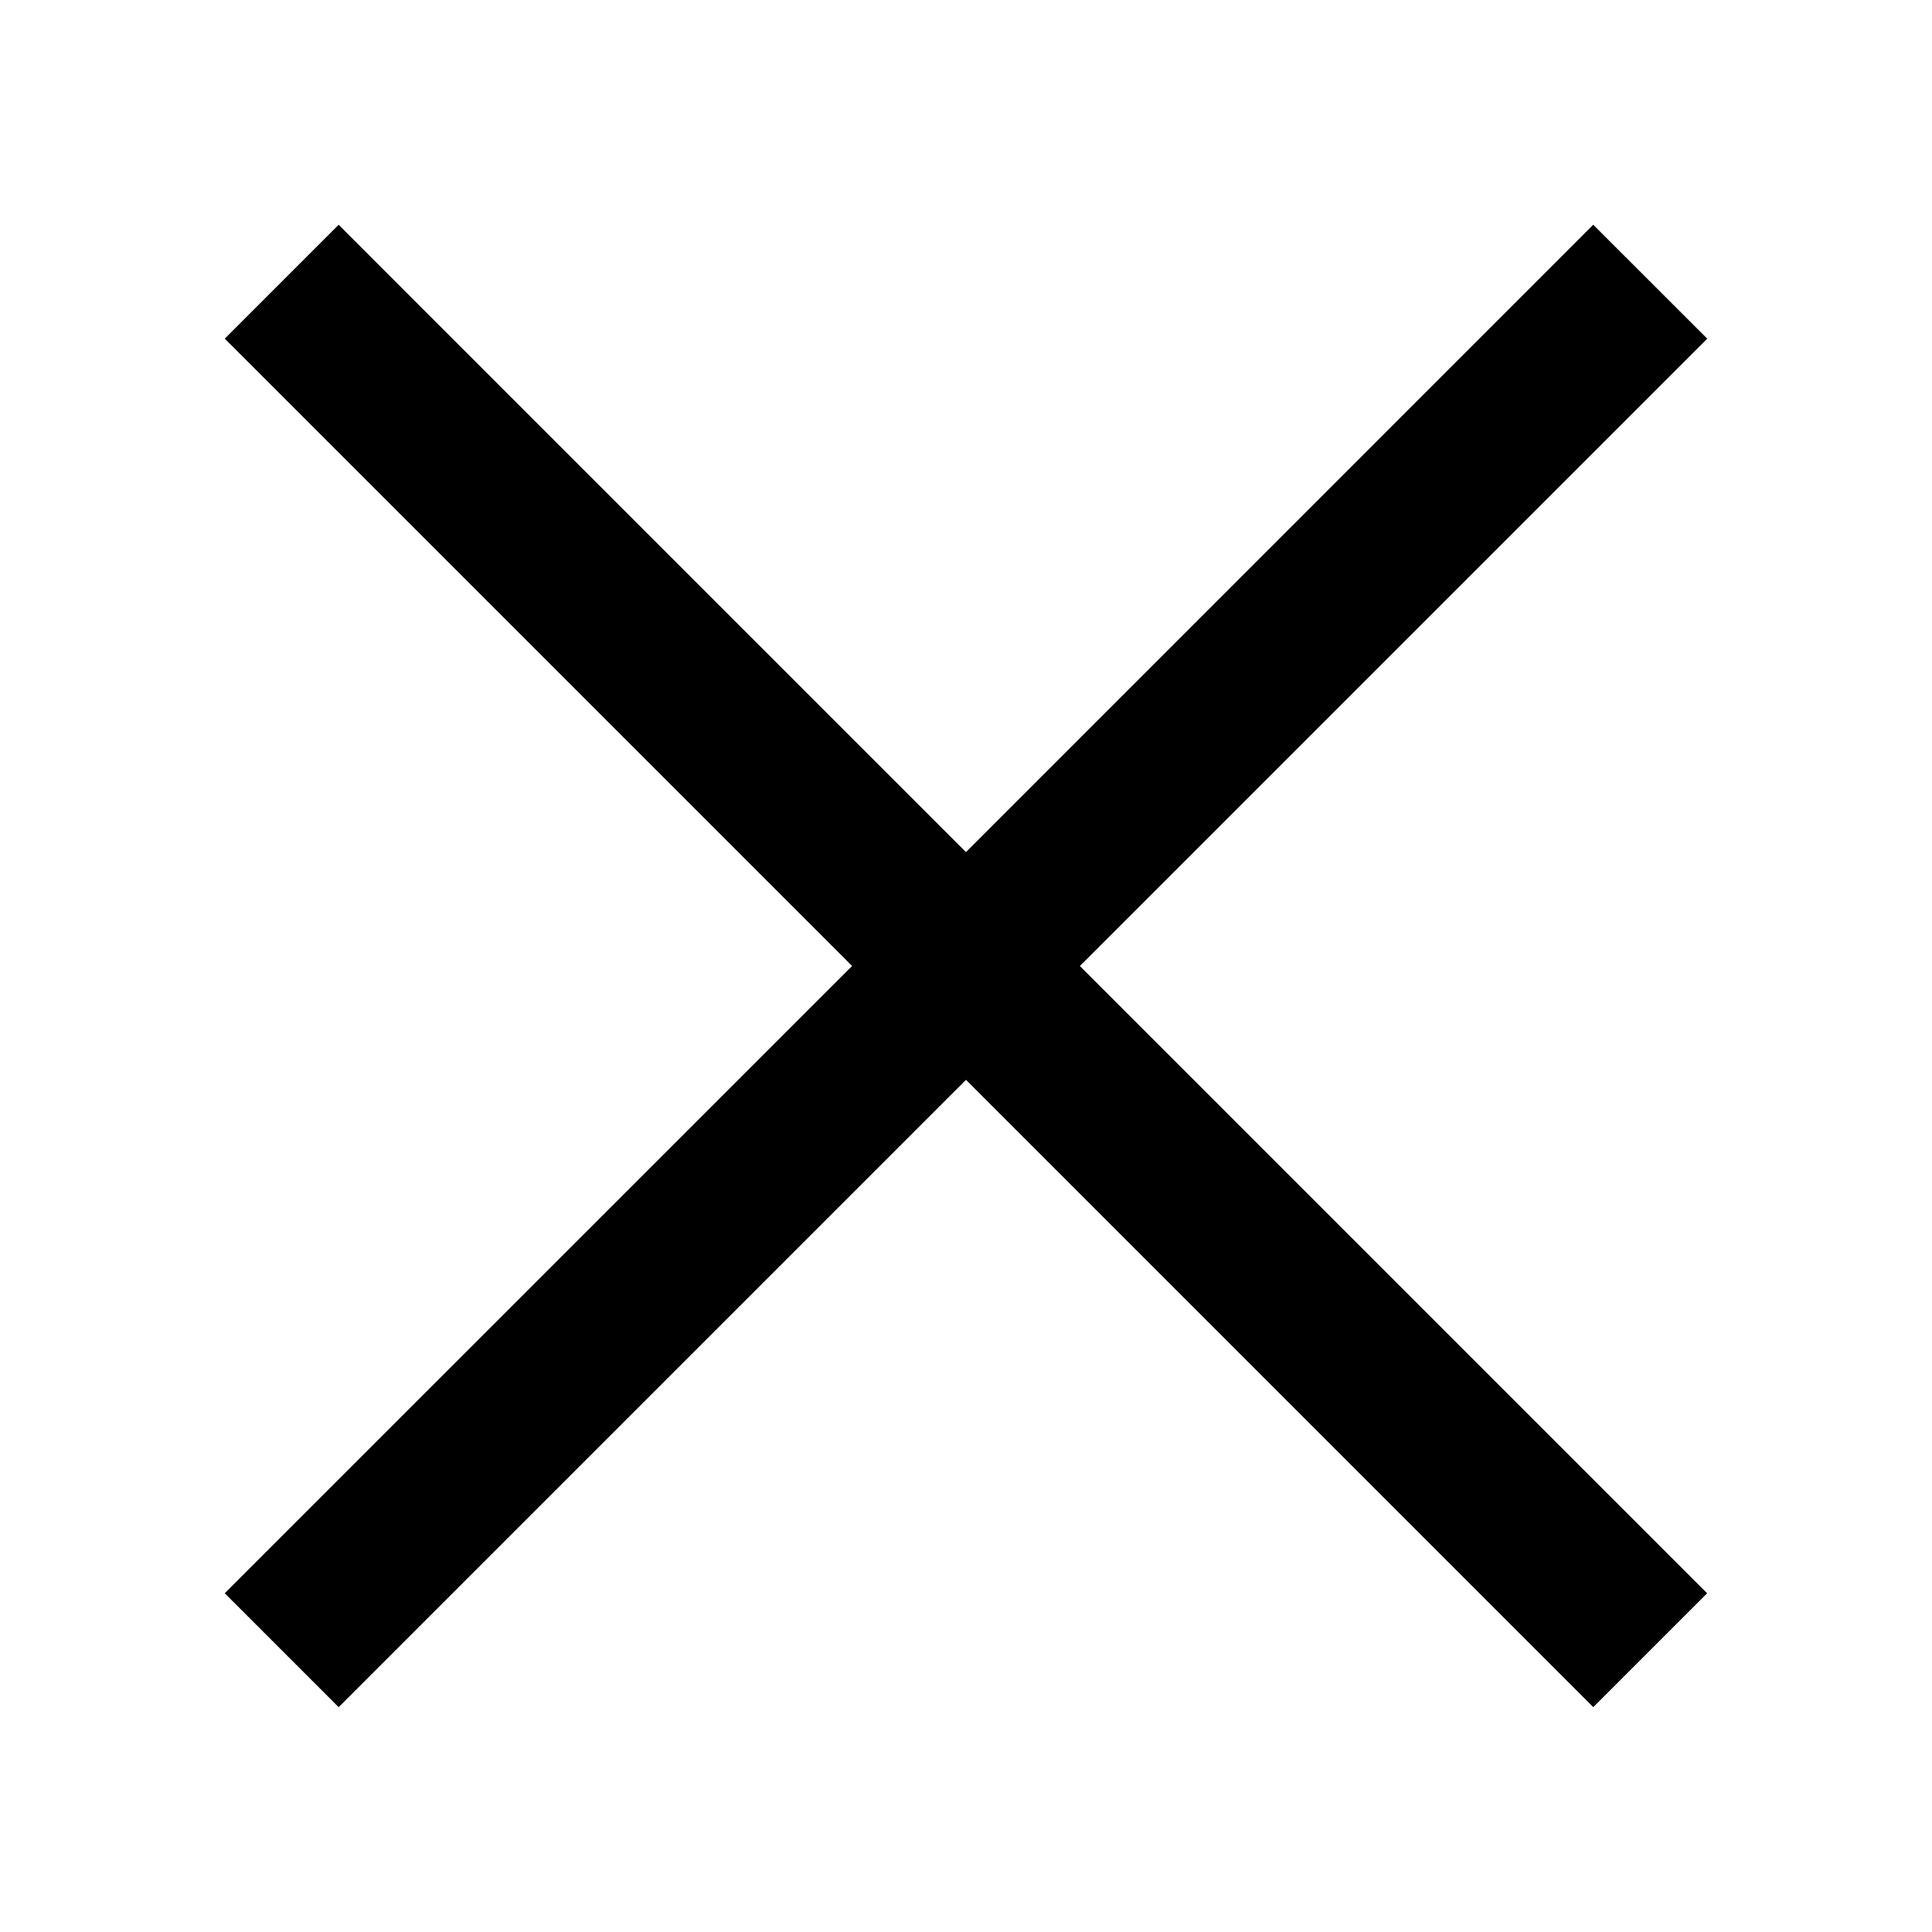
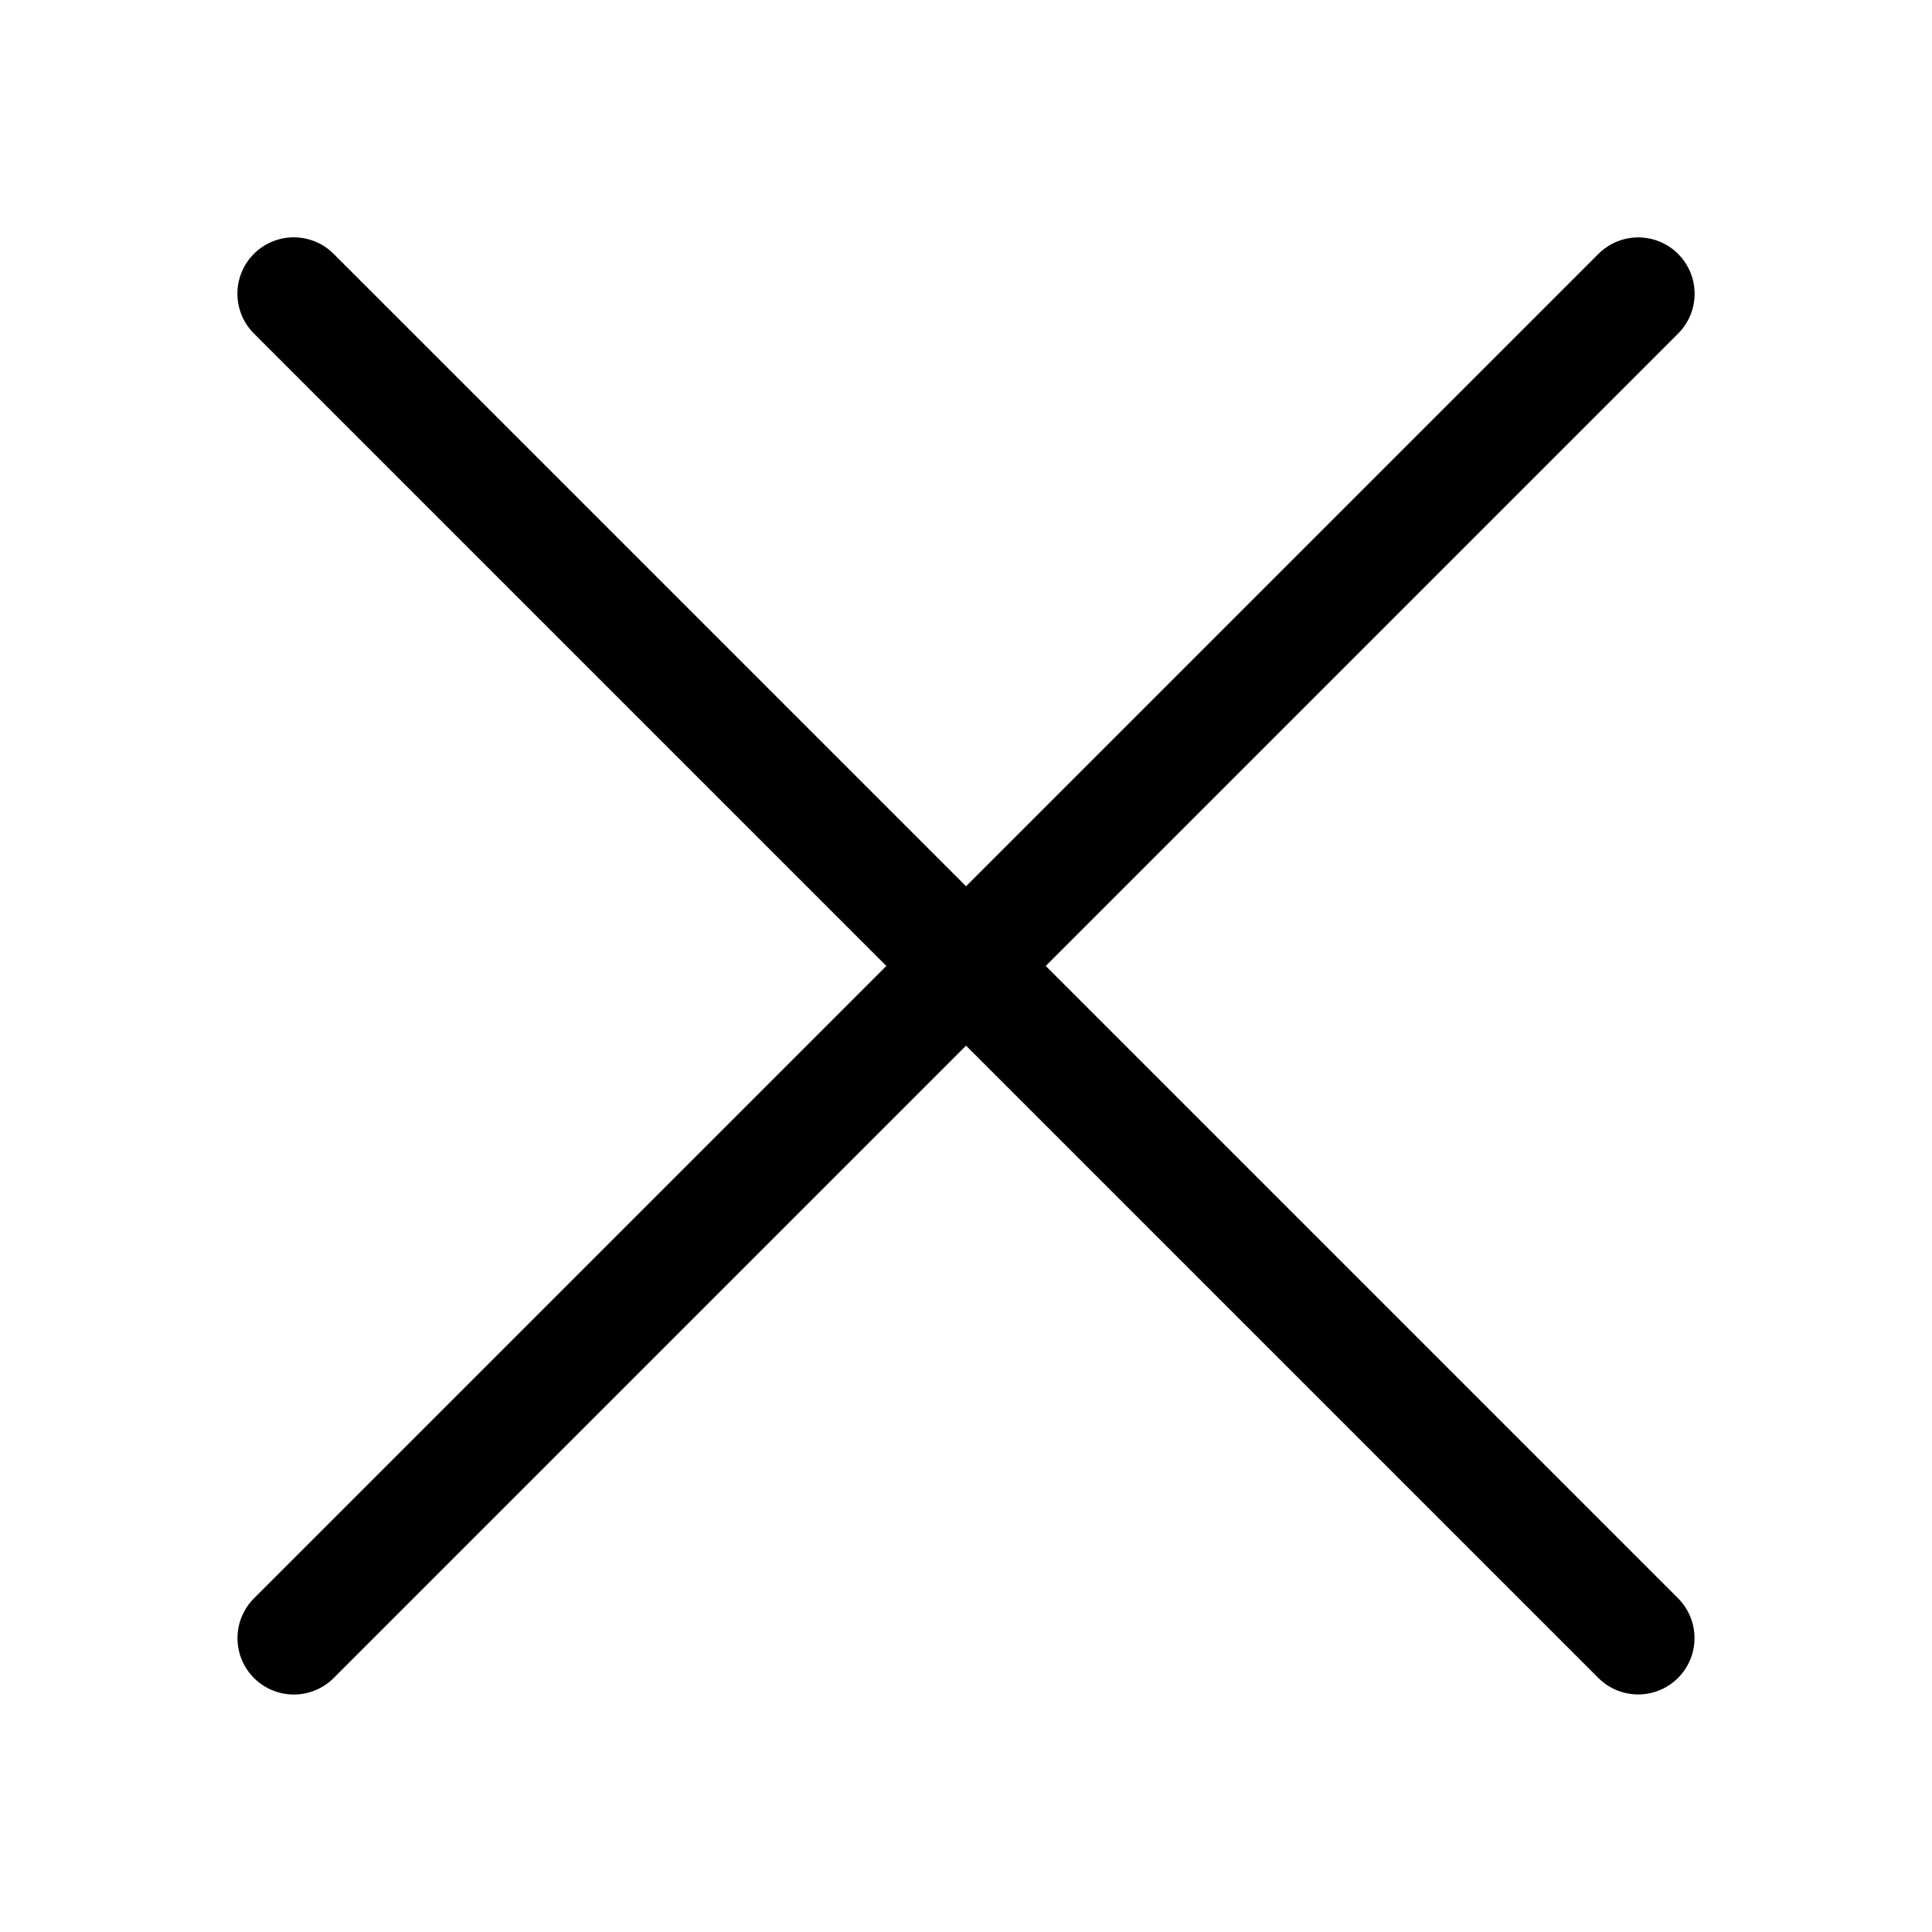
- <svg xmlns="http://www.w3.org/2000/svg" width="24" height="24" viewBox="0 0 24 24">
-   <path style="fill:none" d="M0 0h24v24H0z" />
-   <path data-name="Icon / Bold / Action / Delete" d="M19.792 2.792 12 10.585 4.207 2.792 2.792 4.207 10.585 12l-7.793 7.792 1.415 1.415L12 13.414l7.792 7.793 1.415-1.415L13.415 12l7.793-7.793z" />
+ <svg xmlns="http://www.w3.org/2000/svg" width="24" height="24" viewBox="0 0 24 24" fill="none">
+   <path d="M20.351 3.649L3.65 20.35" stroke="black" stroke-width="1.4" stroke-miterlimit="10" stroke-linecap="round" stroke-linejoin="round" />
+   <path d="M3.649 3.648L20.35 20.349" stroke="black" stroke-width="1.4" stroke-miterlimit="10" stroke-linecap="round" stroke-linejoin="round" />
</svg>
